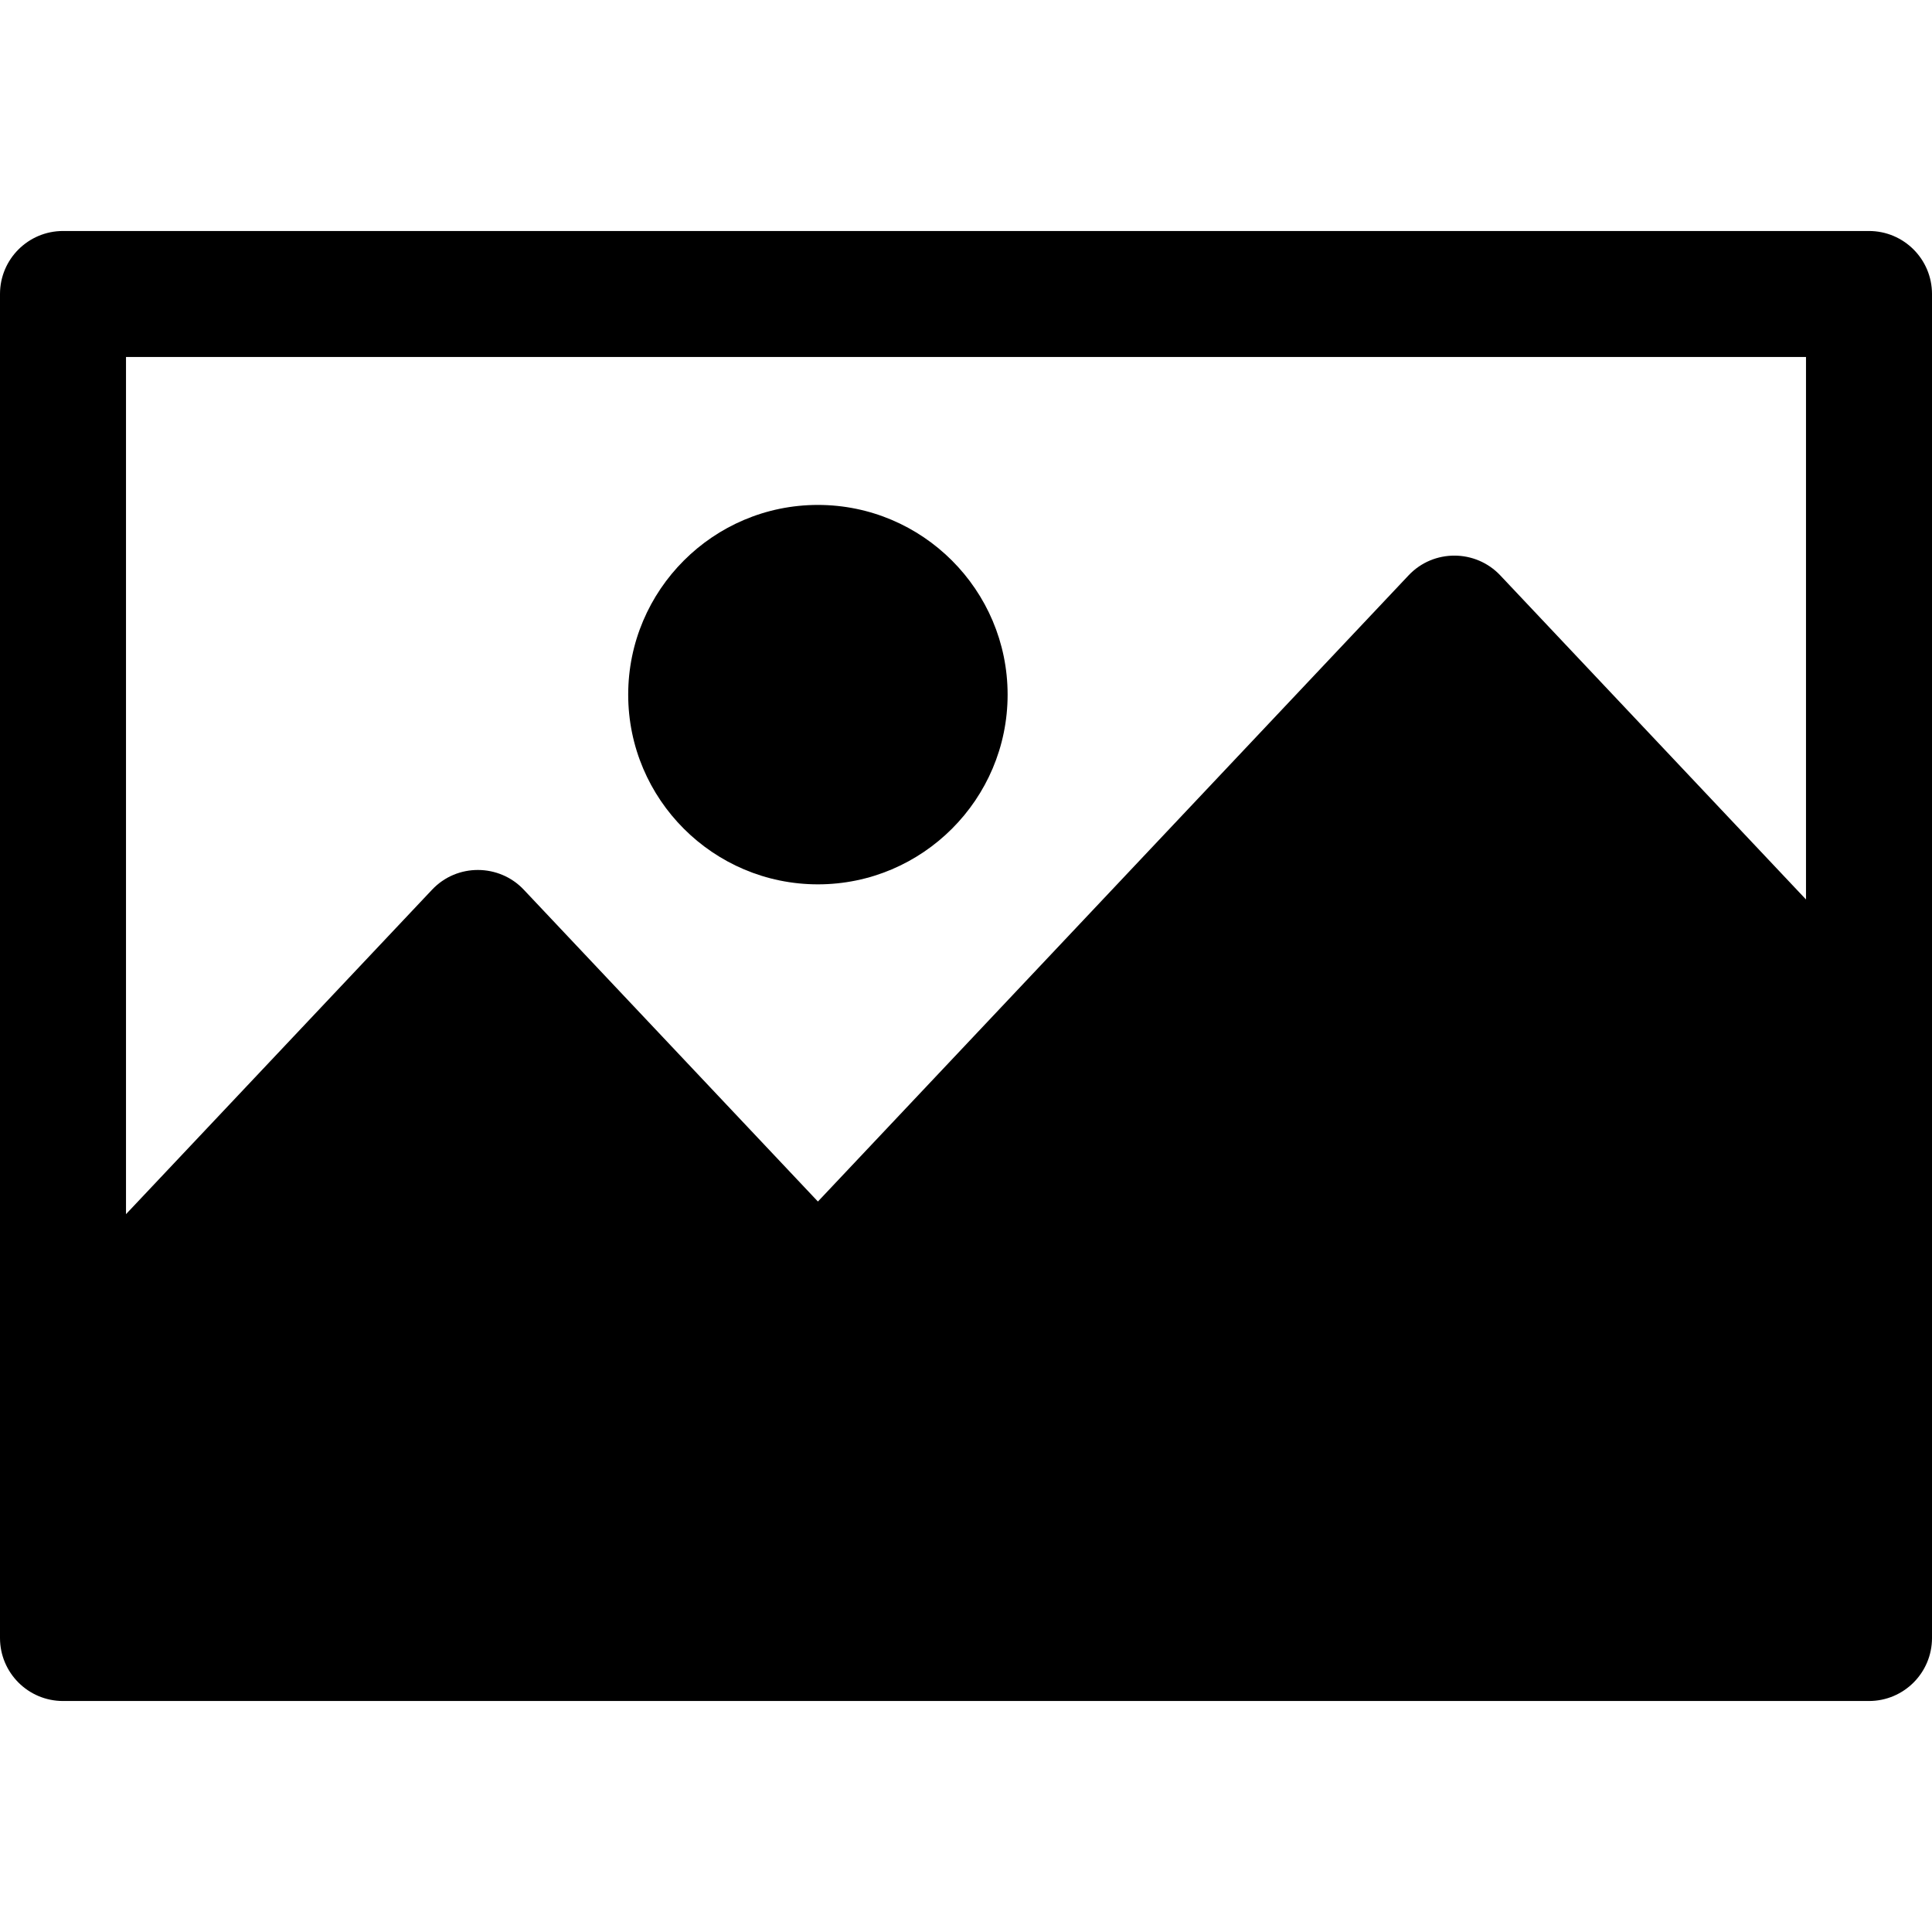
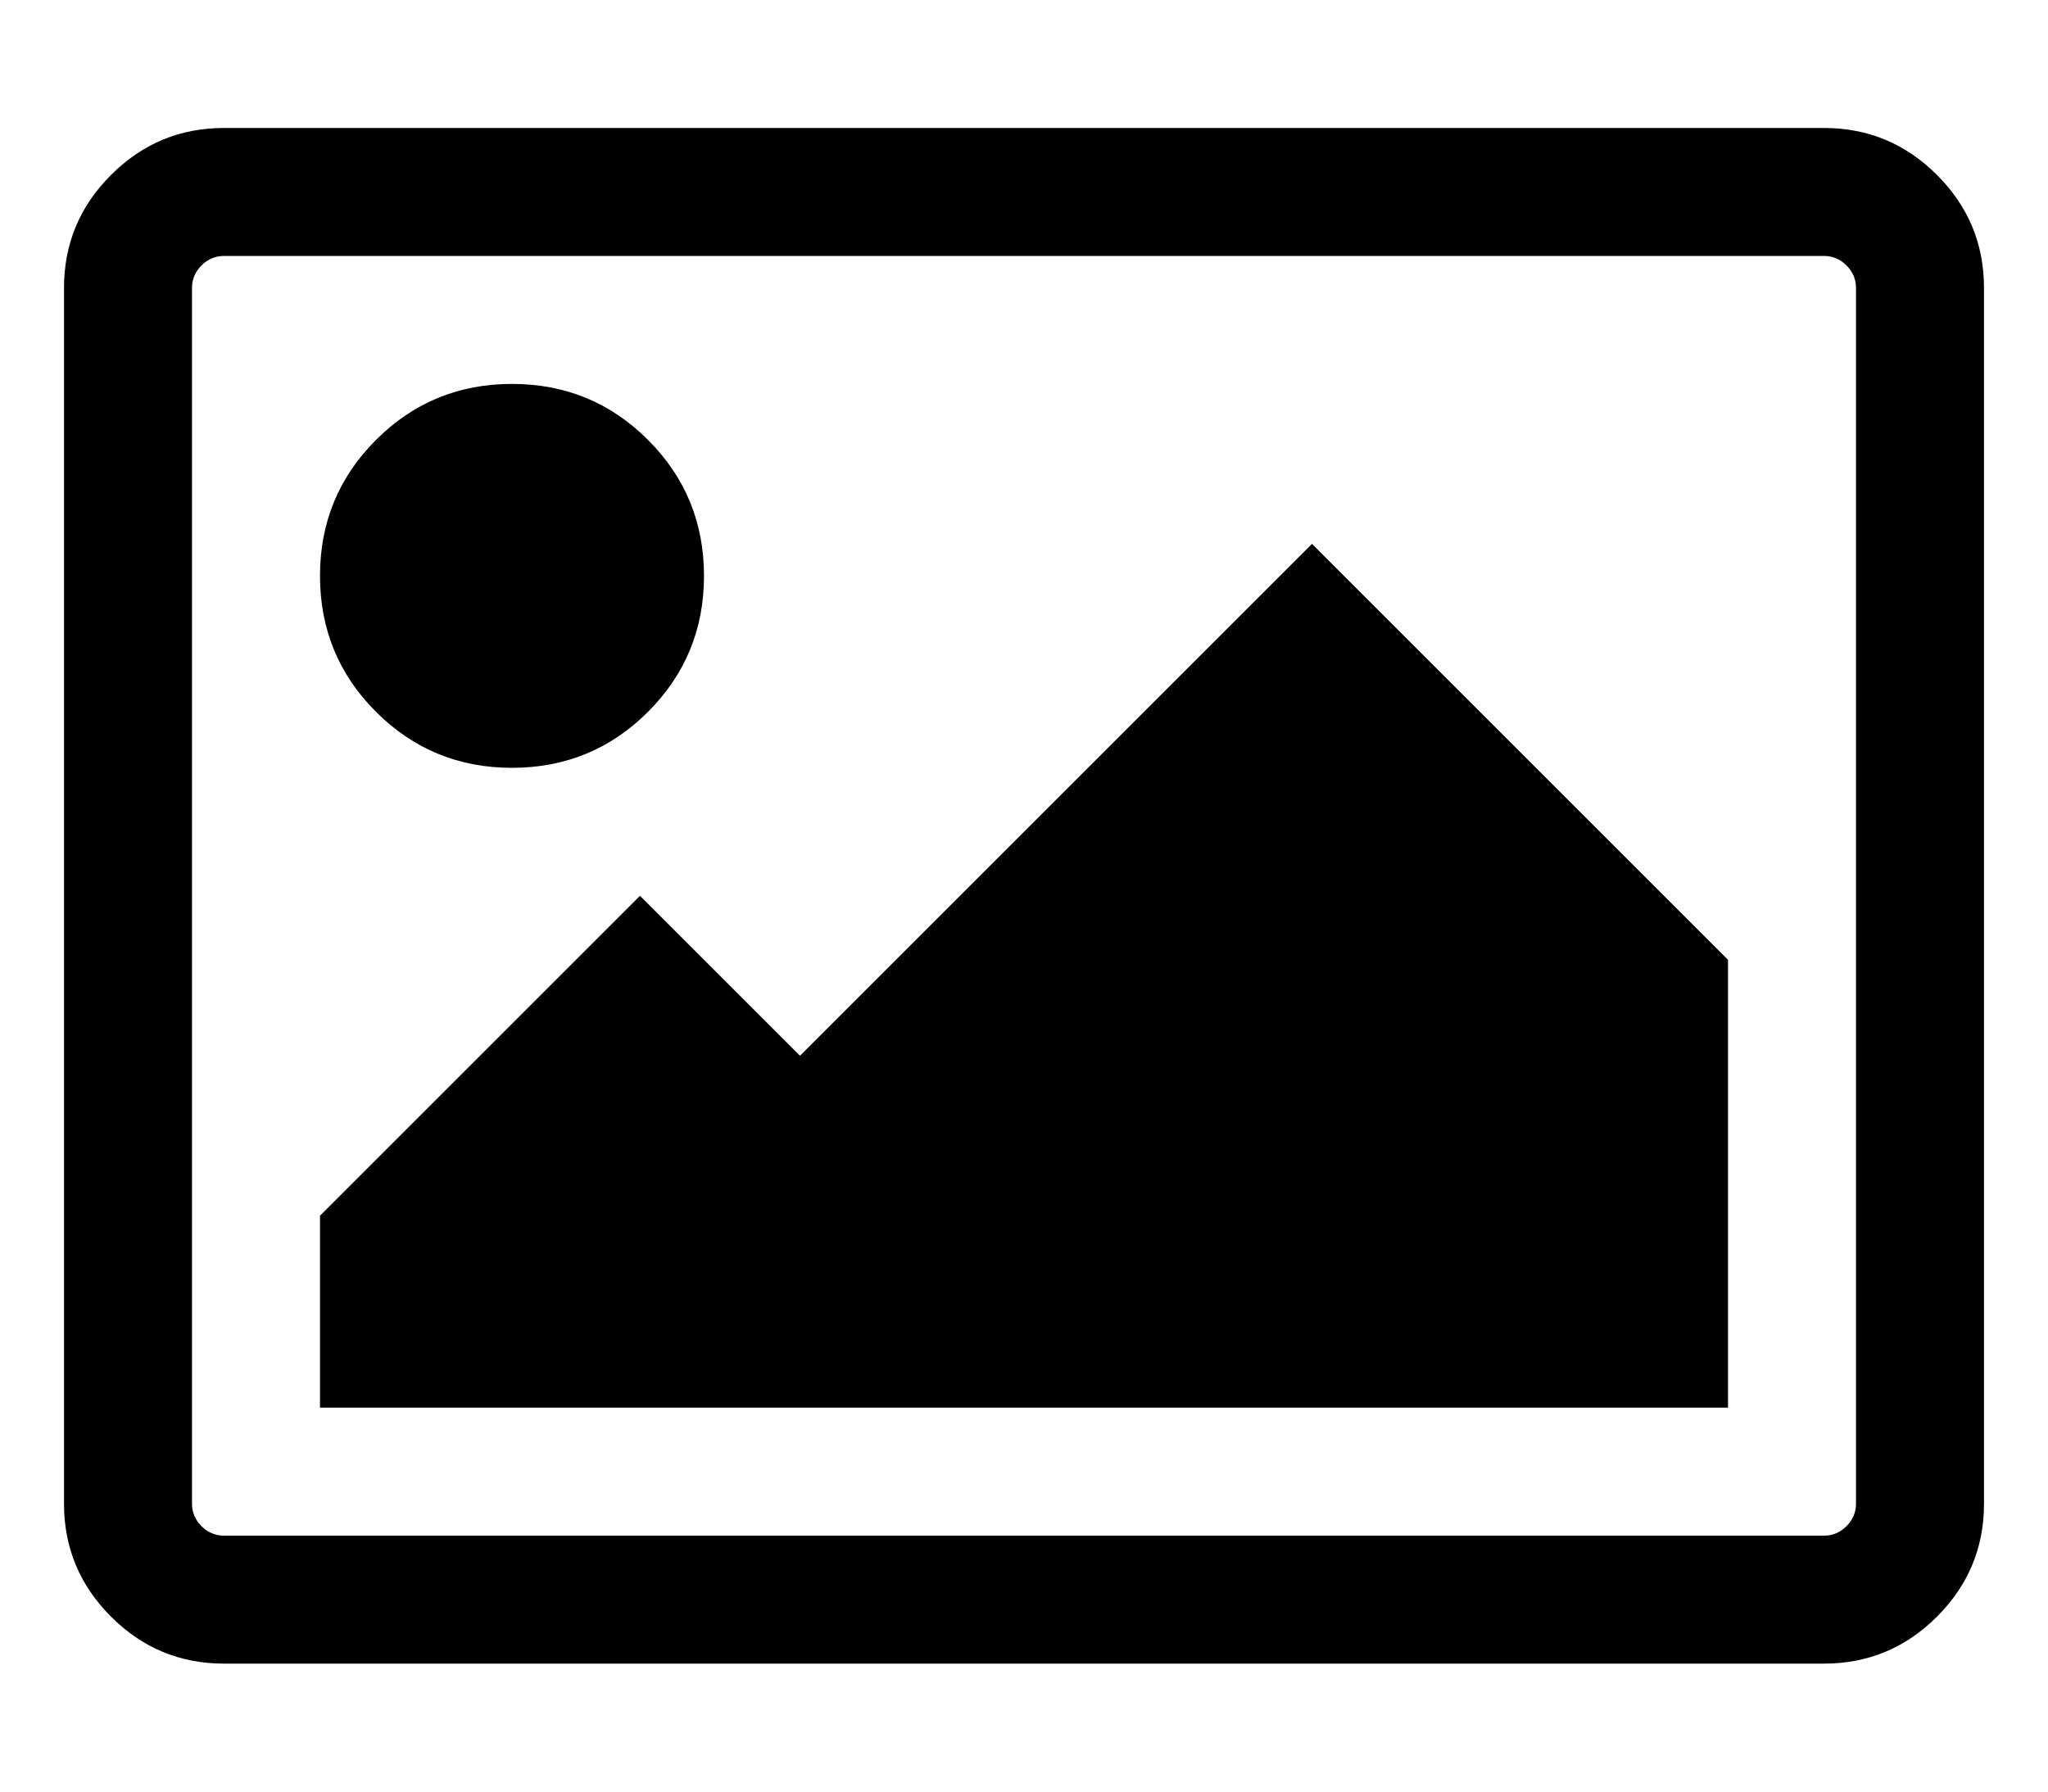
- <svg xmlns="http://www.w3.org/2000/svg" version="1.1" id="Layer_1" x="0px" y="0px" viewBox="0 0 512 512" style="enable-background:new 0 0 512 512;" xml:space="preserve" width="512px" height="512px">
-   <g>
-     <g>
-       <path d="M495.304,61.217H16.696C7.475,61.217,0,68.693,0,77.913c0,3.729,0,351.982,0,356.174c0,9.22,7.475,16.696,16.696,16.696    h478.609c9.22,0,16.696-7.475,16.696-16.696c0-5.513,0-344.179,0-356.174C512,68.693,504.525,61.217,495.304,61.217z     M478.609,238.368l-81.029-85.896c-6.511-6.903-17.655-7.034-24.29,0L216.755,318.418l-77.956-82.646    c-6.489-6.879-17.645-7.041-24.29,0l-81.117,85.994V94.609h445.217V238.368z" fill="#000000" />
-     </g>
-   </g>
-   <g>
-     <g>
-       <path d="M216.754,133.812c-27.721,0-50.275,22.554-50.275,50.274c0,27.721,22.554,50.275,50.275,50.275    c27.721,0,50.274-22.554,50.274-50.275C267.028,156.366,244.474,133.812,216.754,133.812z" fill="#000000" />
-     </g>
-   </g>
-   <g>
- </g>
-   <g>
- </g>
-   <g>
- </g>
-   <g>
- </g>
-   <g>
- </g>
-   <g>
- </g>
-   <g>
- </g>
-   <g>
- </g>
-   <g>
- </g>
-   <g>
- </g>
-   <g>
- </g>
-   <g>
- </g>
-   <g>
- </g>
-   <g>
- </g>
-   <g>
- </g>
+ <svg xmlns="http://www.w3.org/2000/svg" width="2048" height="1792" viewBox="0 0 2048 1792">
+   <path d="M704 576q0 80-56 136t-136 56-136-56-56-136 56-136 136-56 136 56 56 136zm1024 384v448h-1408v-192l320-320 160 160 512-512zm96-704h-1600q-13 0-22.5 9.5t-9.5 22.5v1216q0 13 9.5 22.5t22.5 9.5h1600q13 0 22.5-9.5t9.5-22.5v-1216q0-13-9.5-22.5t-22.5-9.5zm160 32v1216q0 66-47 113t-113 47h-1600q-66 0-113-47t-47-113v-1216q0-66 47-113t113-47h1600q66 0 113 47t47 113z" />
</svg>
